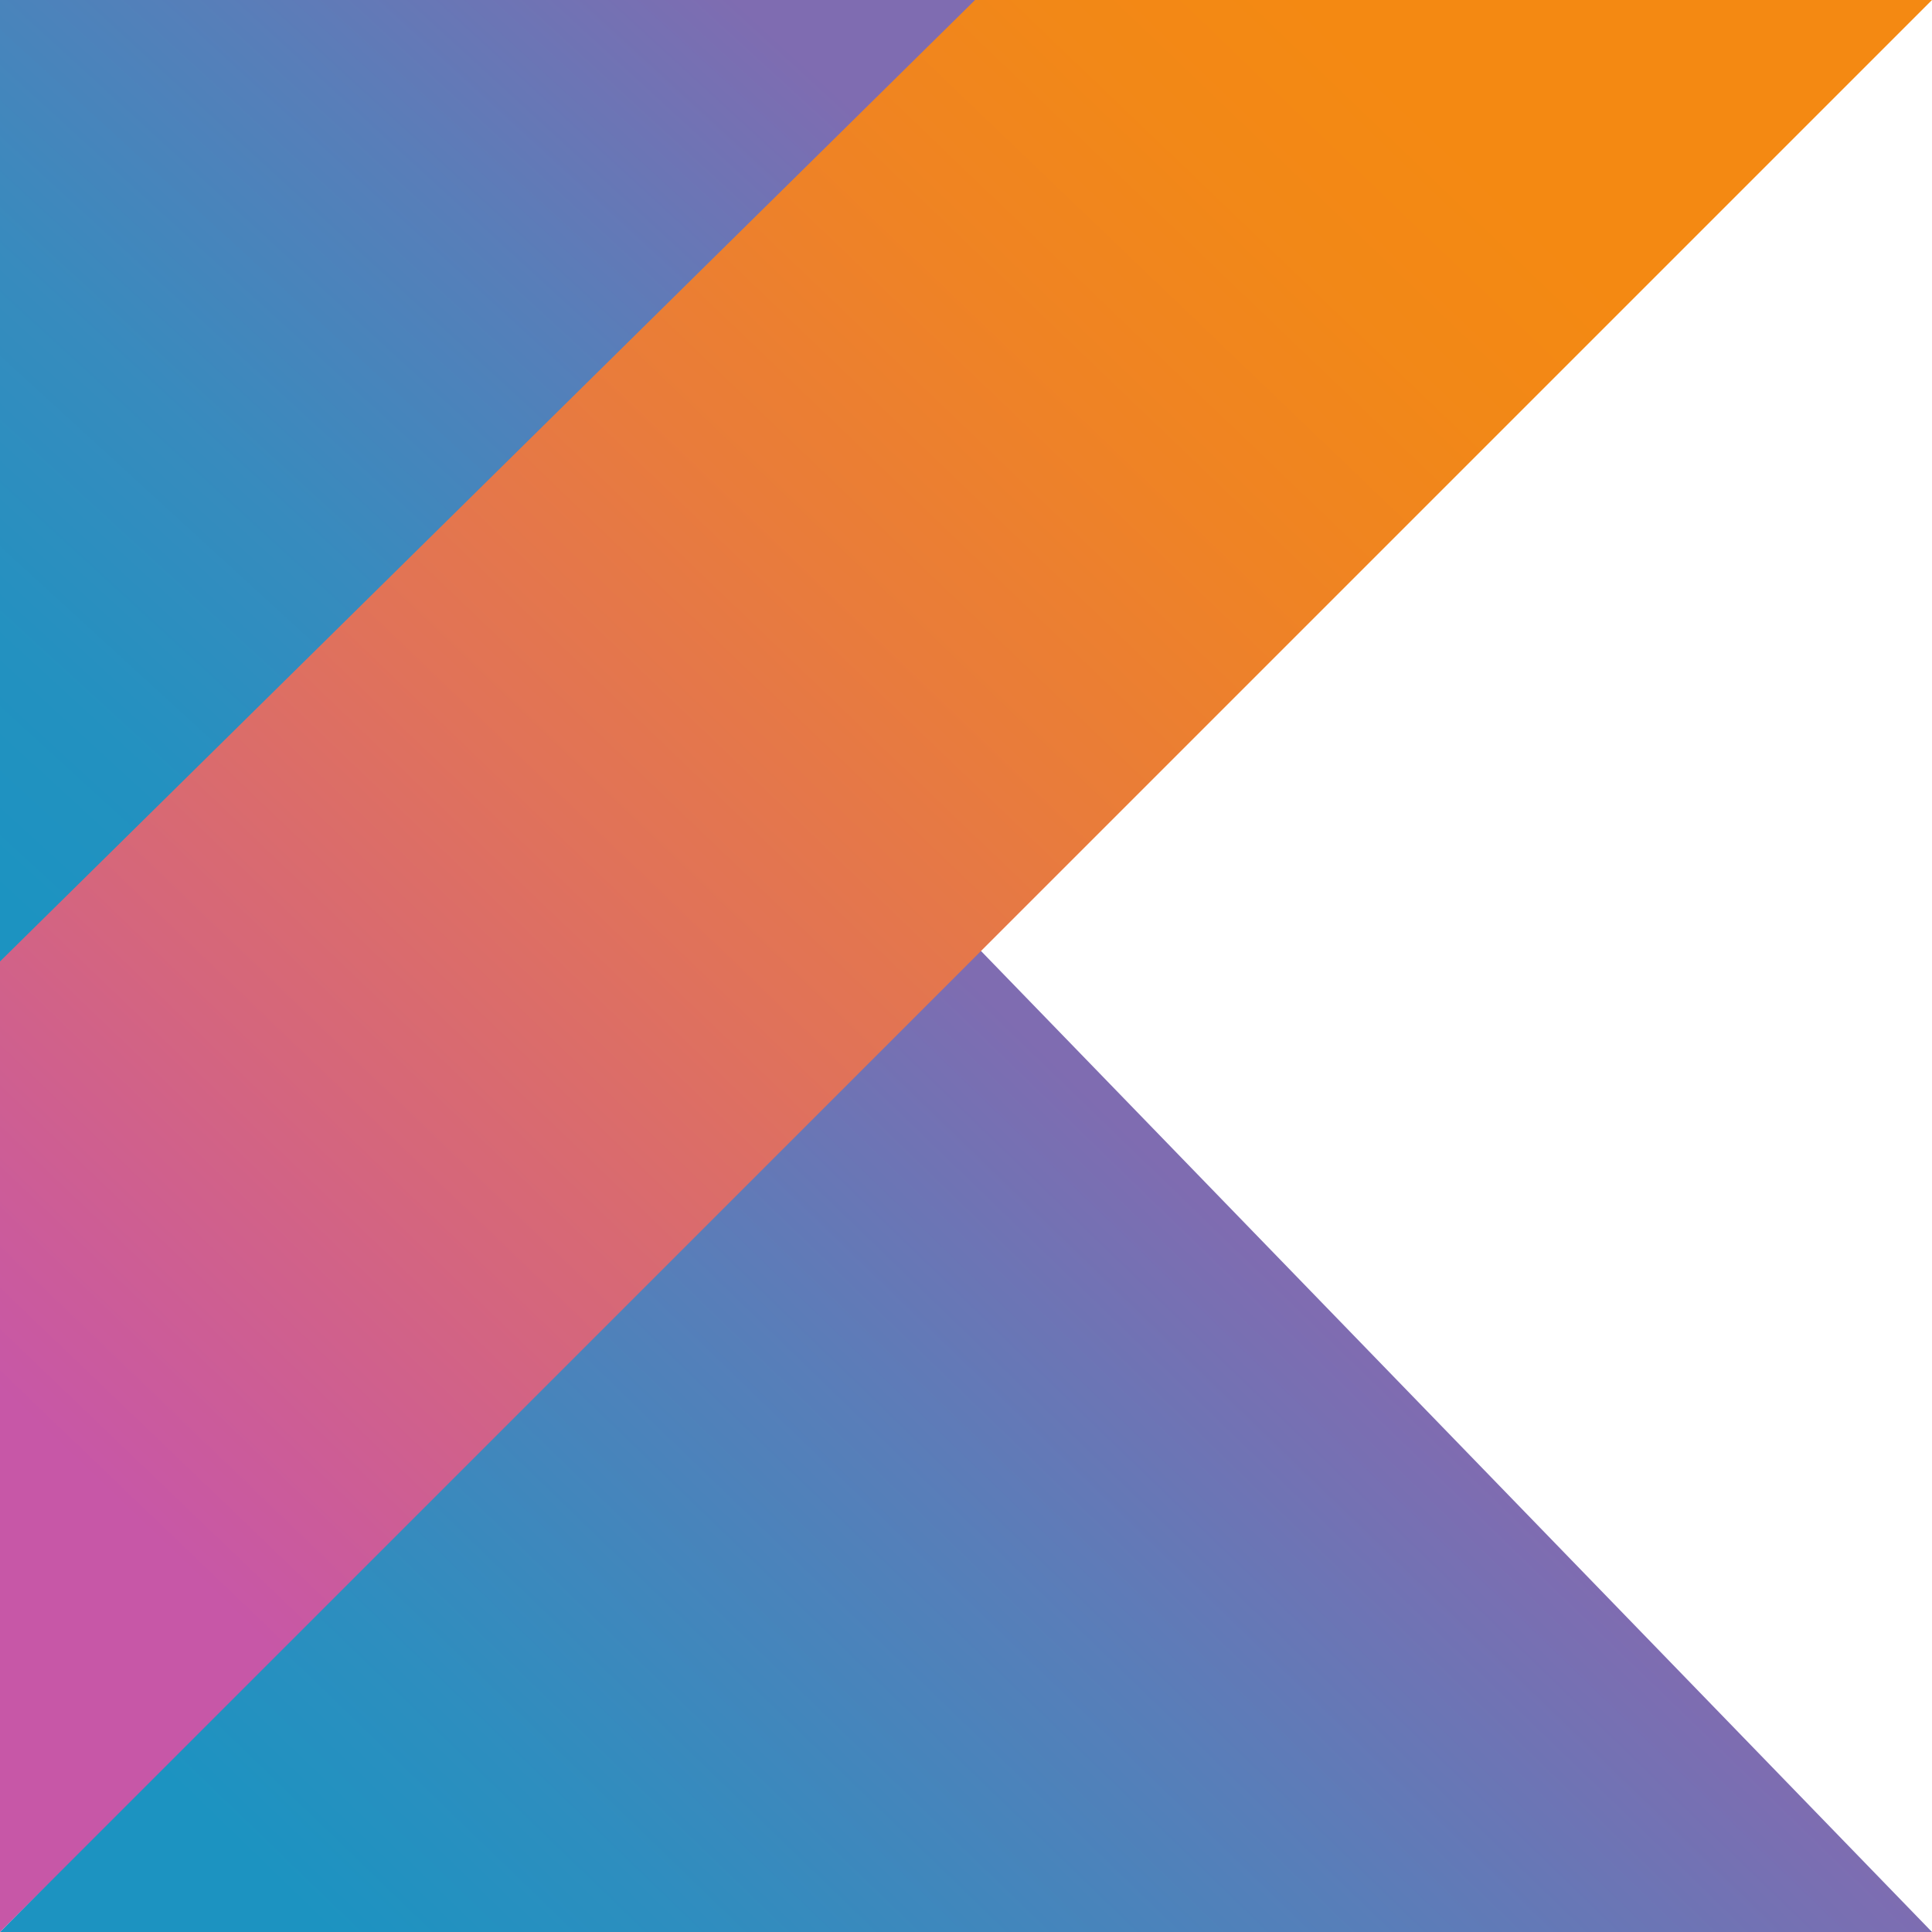
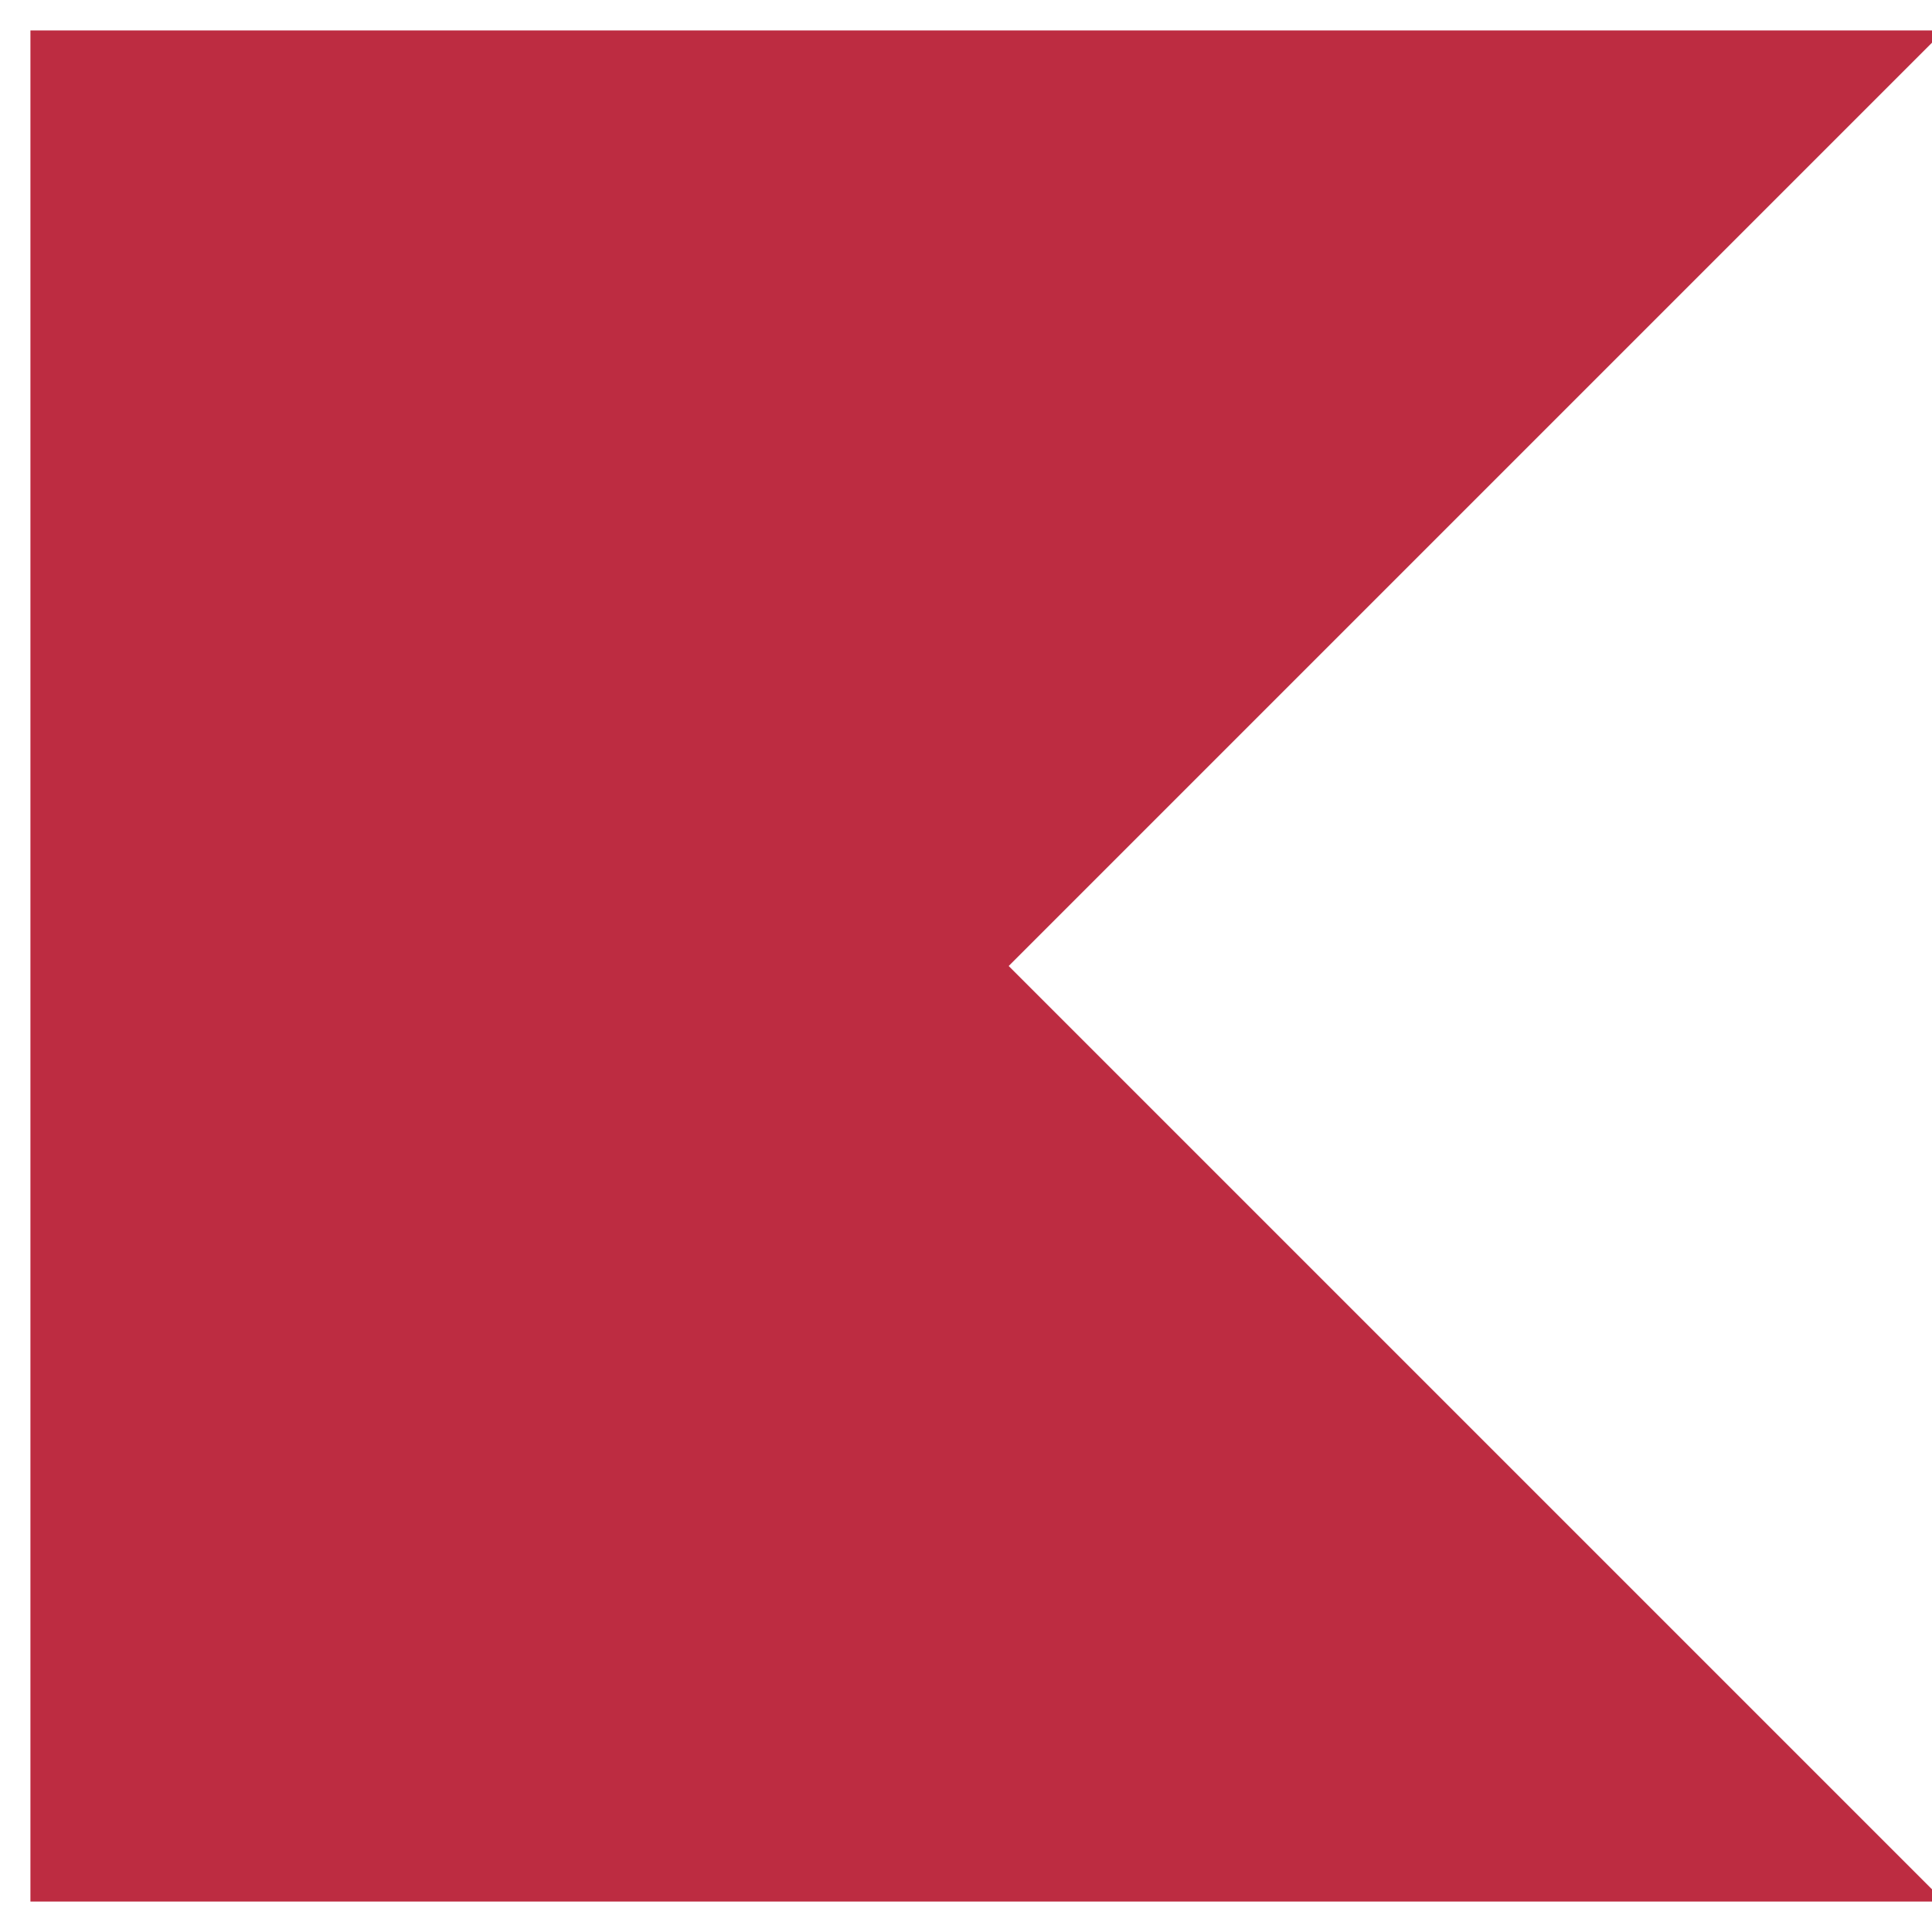
- <svg xmlns="http://www.w3.org/2000/svg" viewBox="0 0 128 128">
-   <linearGradient id="a" gradientUnits="userSpaceOnUse" x1="-11.899" x2="40.299" y1="48.694" y2="-8.322">
-     <stop offset="0" stop-color="#1c93c1" />
-     <stop offset=".163" stop-color="#2391c0" />
-     <stop offset=".404" stop-color="#378bbe" />
-     <stop offset=".696" stop-color="#587eb9" />
-     <stop offset=".995" stop-color="#7f6cb1" />
-   </linearGradient>
-   <linearGradient id="b" gradientUnits="userSpaceOnUse" x1="43.553" x2="95.988" y1="149.174" y2="94.876">
-     <stop offset="0" stop-color="#1c93c1" />
-     <stop offset=".216" stop-color="#2d8ebf" />
-     <stop offset=".64" stop-color="#587eb9" />
-     <stop offset=".995" stop-color="#7f6cb1" />
-   </linearGradient>
-   <linearGradient id="c" gradientUnits="userSpaceOnUse" x1="3.24" x2="92.481" y1="95.249" y2="2.116">
-     <stop offset="0" stop-color="#c757a7" />
-     <stop offset=".046" stop-color="#ca5a9e" />
-     <stop offset=".241" stop-color="#d66779" />
-     <stop offset=".428" stop-color="#e17357" />
-     <stop offset=".6" stop-color="#e97c3a" />
-     <stop offset=".756" stop-color="#ef8324" />
-     <stop offset=".888" stop-color="#f28817" />
-     <stop offset=".982" stop-color="#f48912" />
-   </linearGradient>
-   <path d="m0 0h65.4l-65.4 64.4z" fill="url(#a)" />
-   <path d="m128 128-63.4-65.4-64.6 65.4z" fill="url(#b)" />
-   <path d="m0 128 128-128h-63.4l-64.6 63.7z" fill="url(#c)" />
+ <svg xmlns="http://www.w3.org/2000/svg" fill="#bd2c41" width="800px" height="800px" viewBox="0 0 32 32" version="1.1" stroke="#bd2c41">
+   <g id="SVGRepo_bgCarrier" stroke-width="0" />
+   <g id="SVGRepo_tracerCarrier" stroke-linecap="round" stroke-linejoin="round" />
+   <g id="SVGRepo_iconCarrier">
+     <path d="M30.996 30.996h-29.992v-29.992h29.992l-14.996 14.996 14.996 14.996z" />
+   </g>
</svg>
